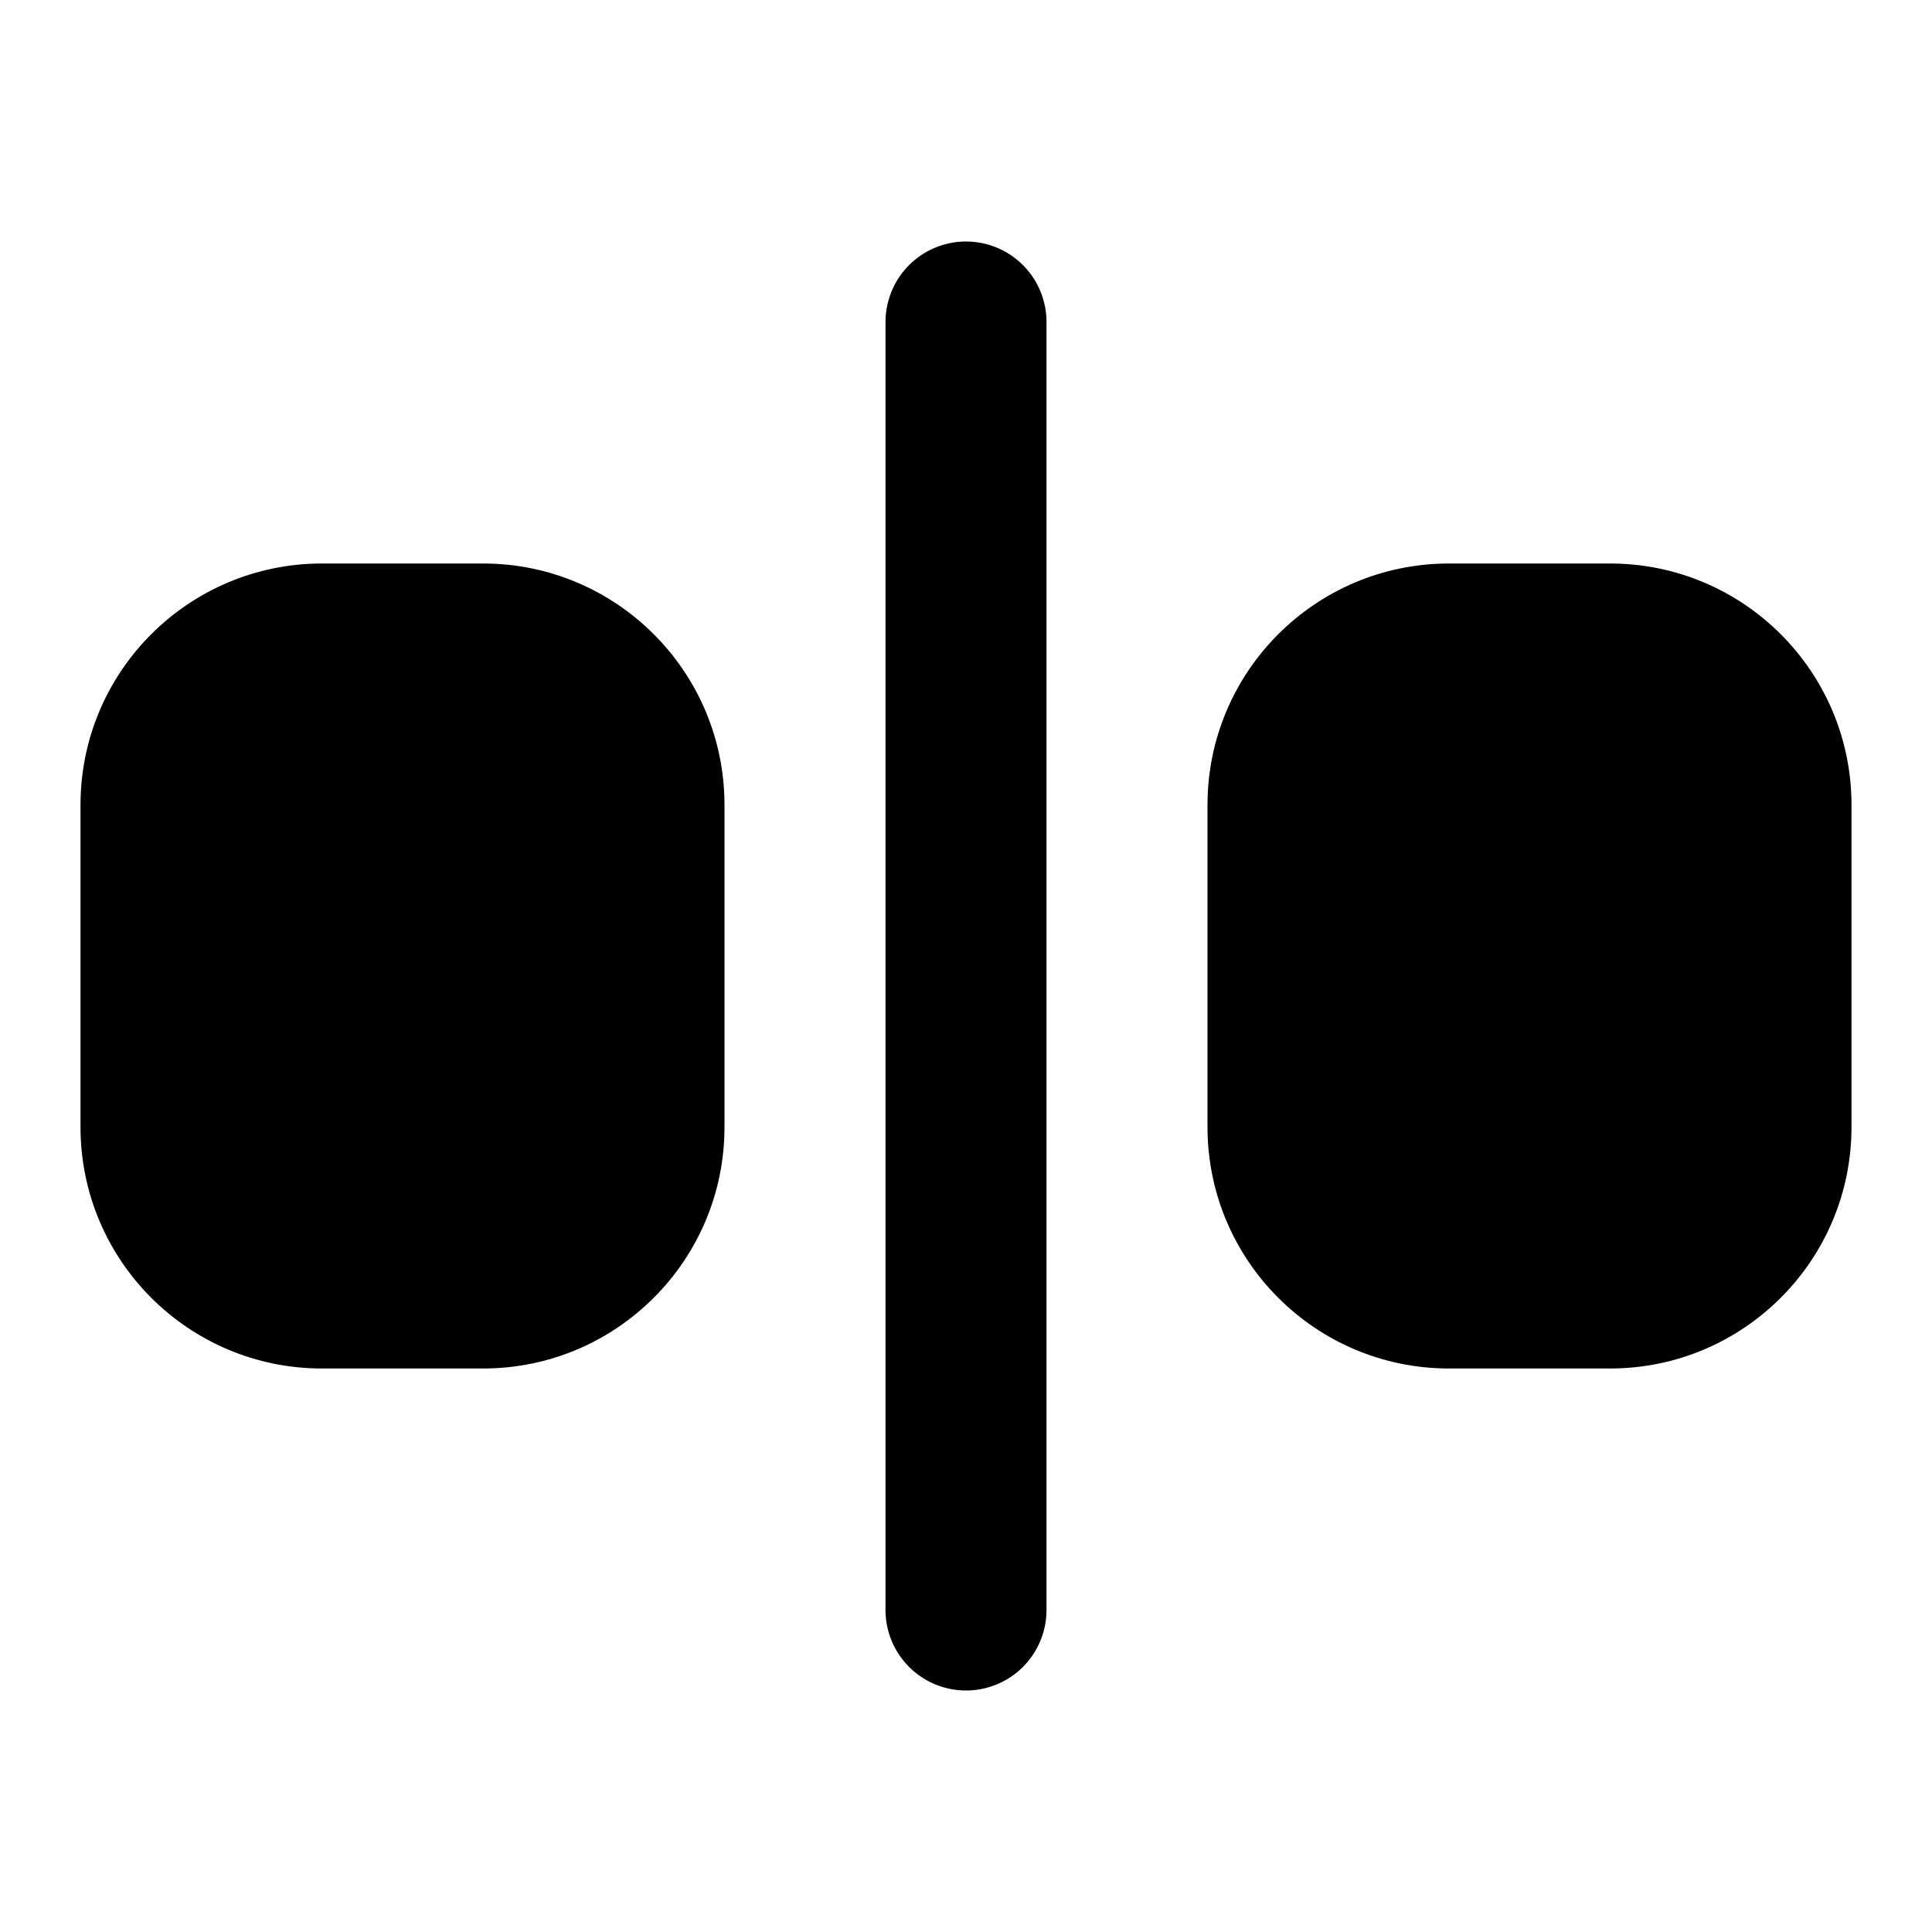
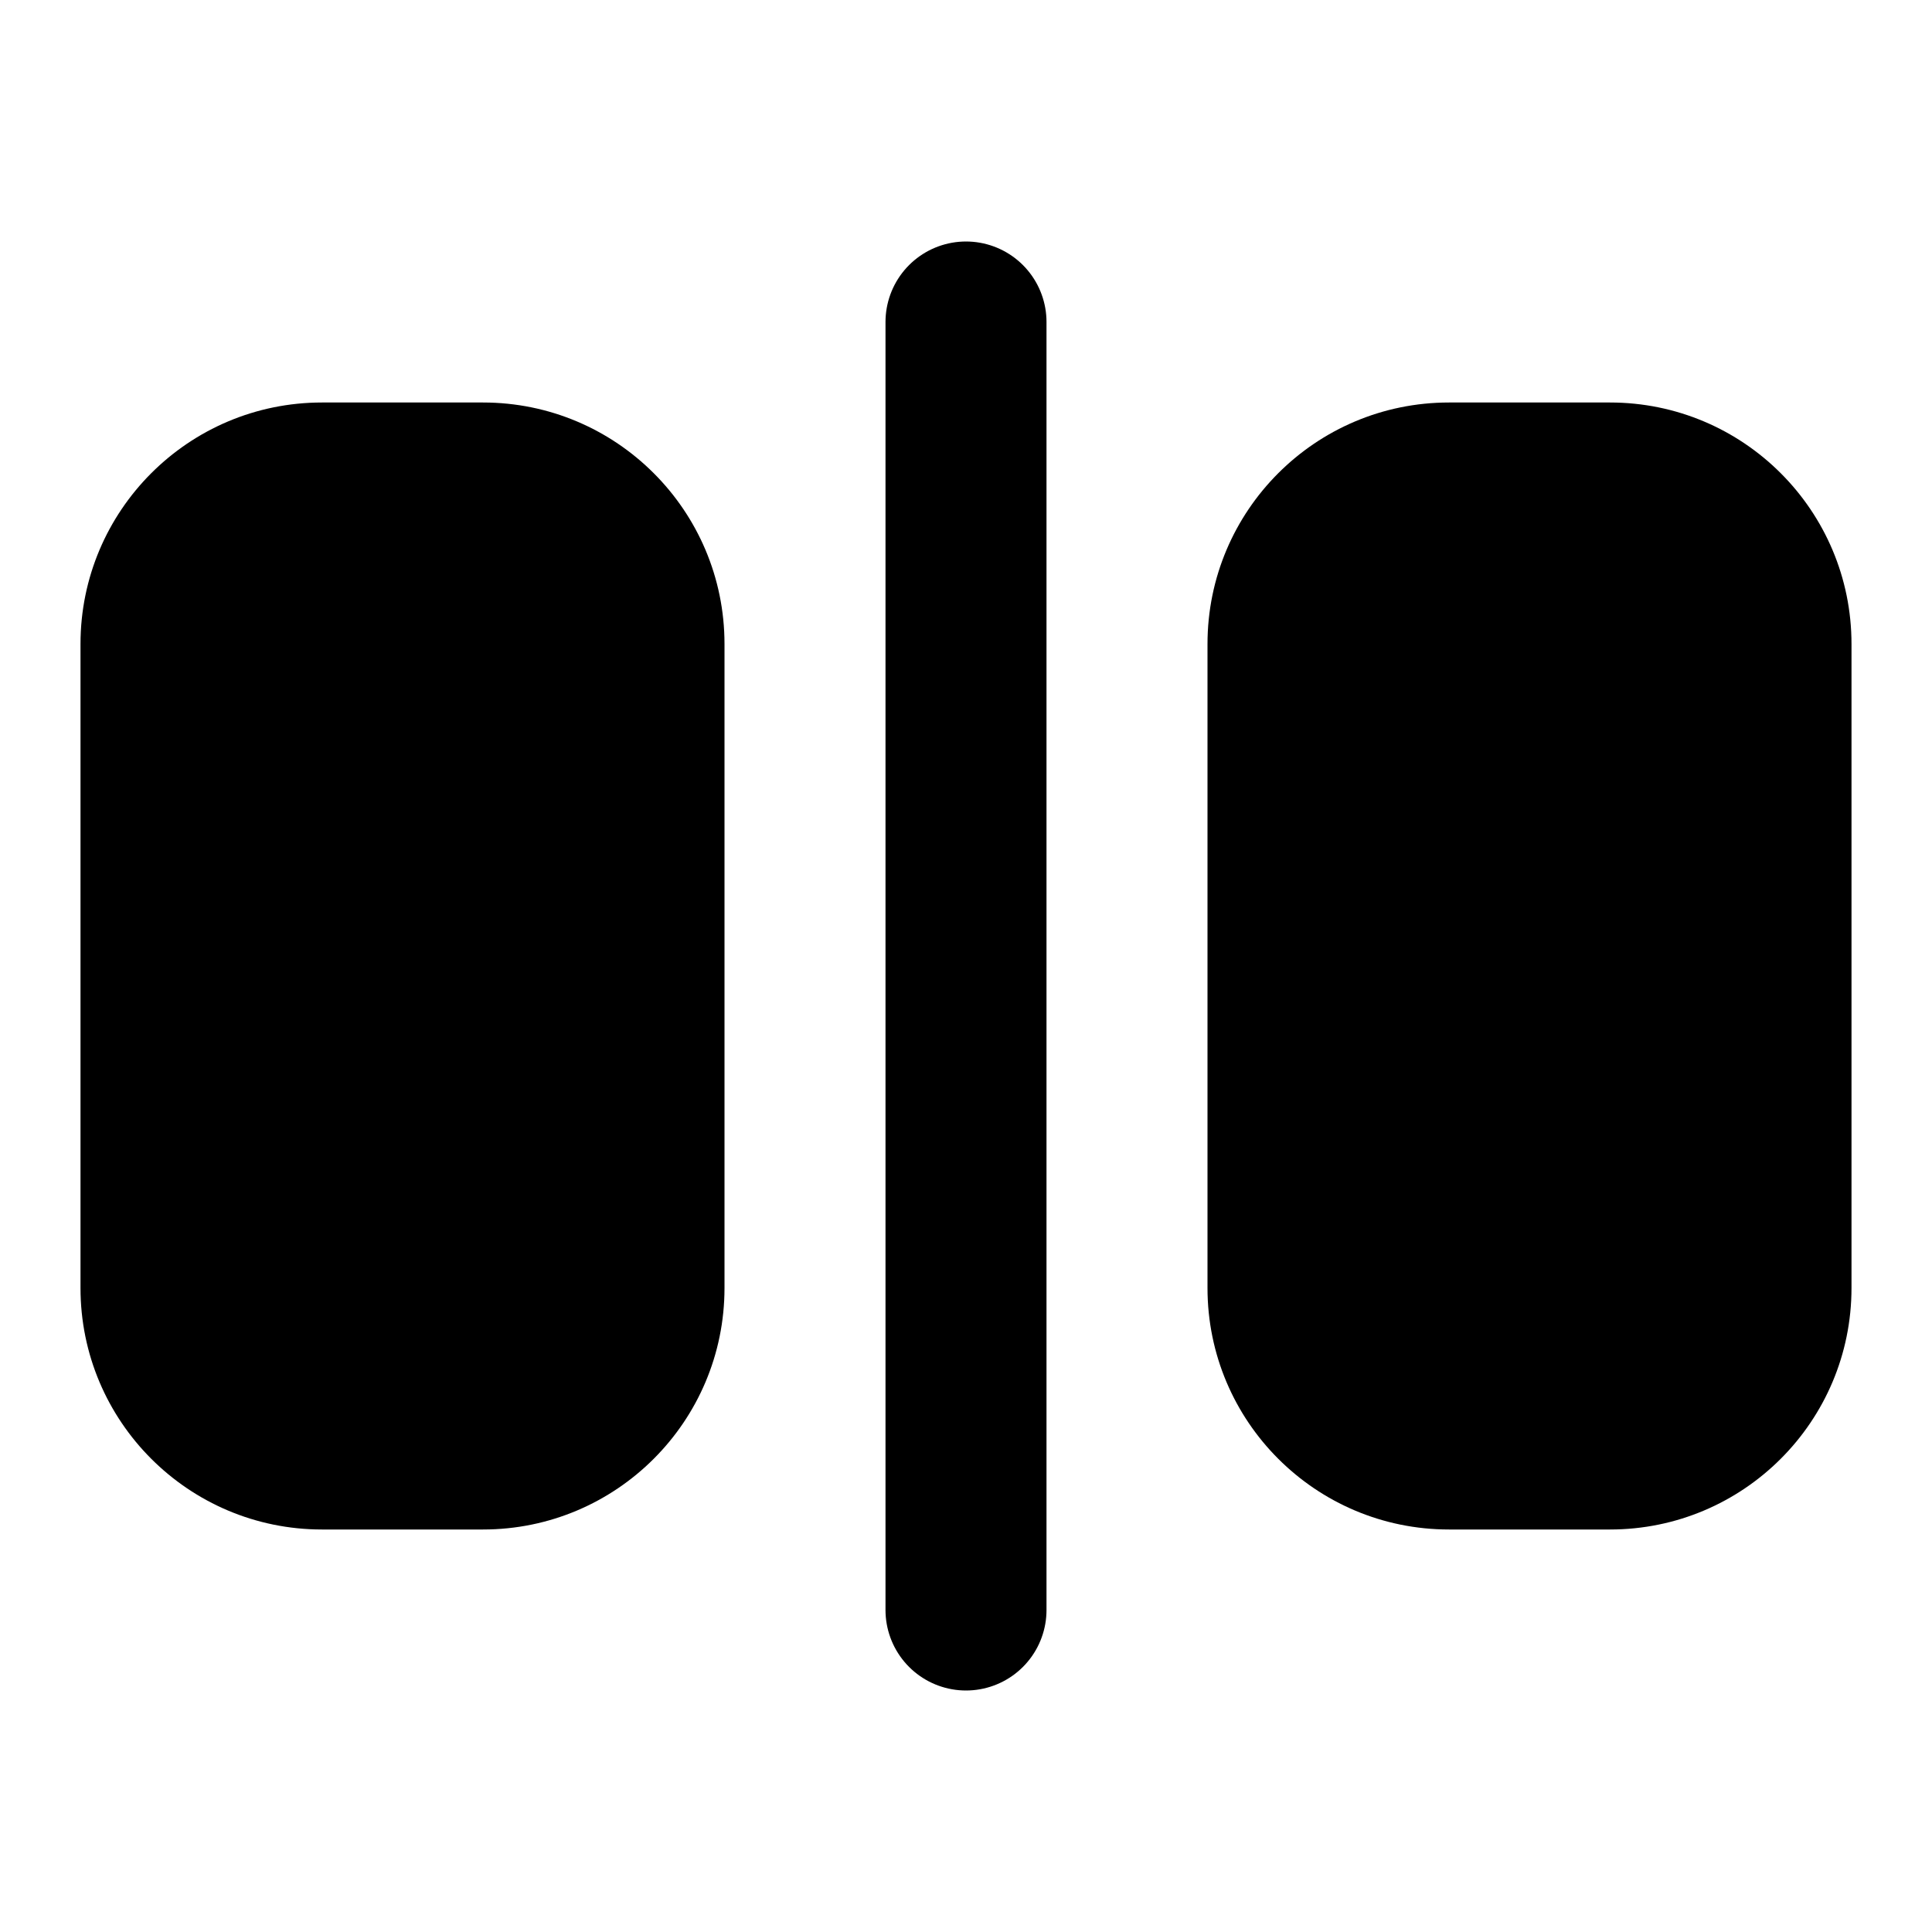
<svg xmlns="http://www.w3.org/2000/svg" width="24" height="24" viewBox="0 0 24 24" fill="none">
-   <path d="M4 7L6 7C7.657 7 9 8.343 9 10L9 14C9 15.657 7.657 17 6 17L4 17C2.343 17 1 15.657 1 14L1 10C1 8.343 2.343 7 4 7ZM18 7L20 7C21.657 7 23 8.343 23 10L23 14C23 15.657 21.657 17 20 17L18 17C16.343 17 15 15.657 15 14L15 10C15 8.343 16.343 7 18 7Z" fill="black" />
+   <path d="M4 5L6 5C7.657 5 9 6.343 9 8L9 16C9 17.657 7.657 19 6 19L4 19C2.343 19 1 17.657 1 16L1 8C1 6.343 2.343 5 4 5ZM18 5L20 5C21.657 5 23 6.343 23 8L23 16C23 17.657 21.657 19 20 19L18 19C16.343 19 15 17.657 15 16L15 8C15 6.343 16.343 5 18 5Z" fill="black" />
  <path d="M12 4L12 20" stroke="black" stroke-width="2" stroke-linecap="round" stroke-linejoin="round" />
</svg>
